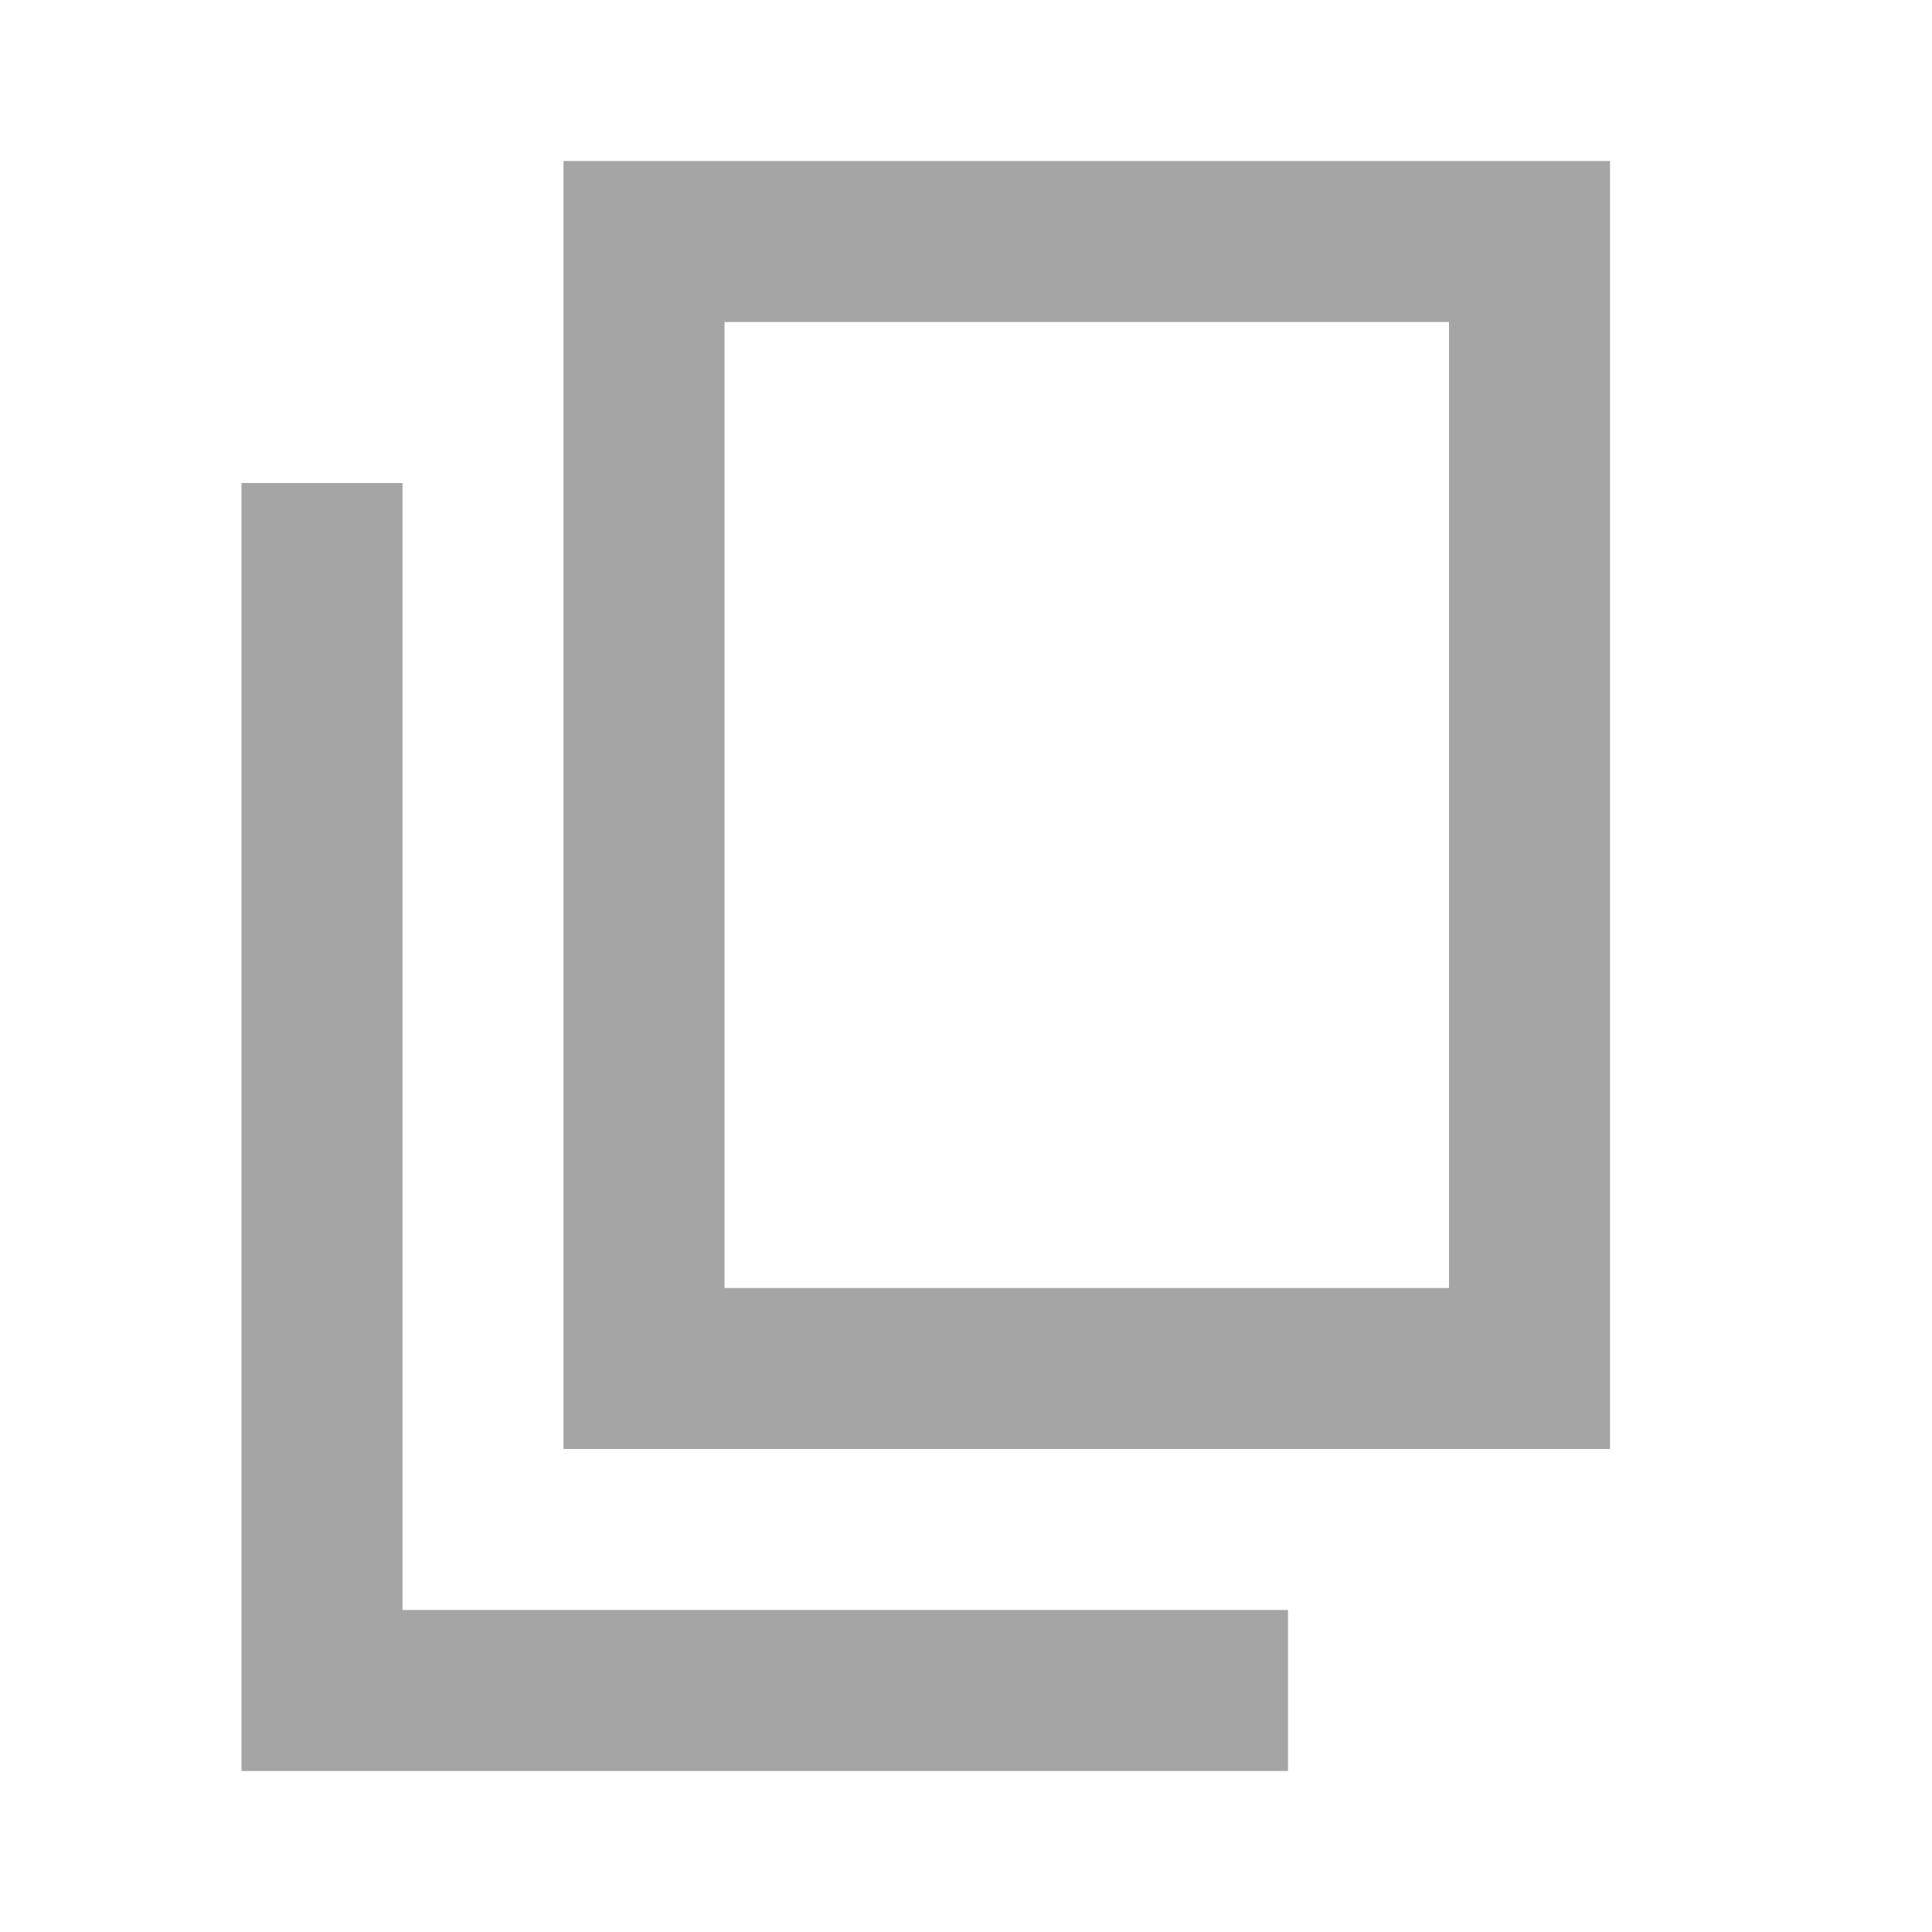
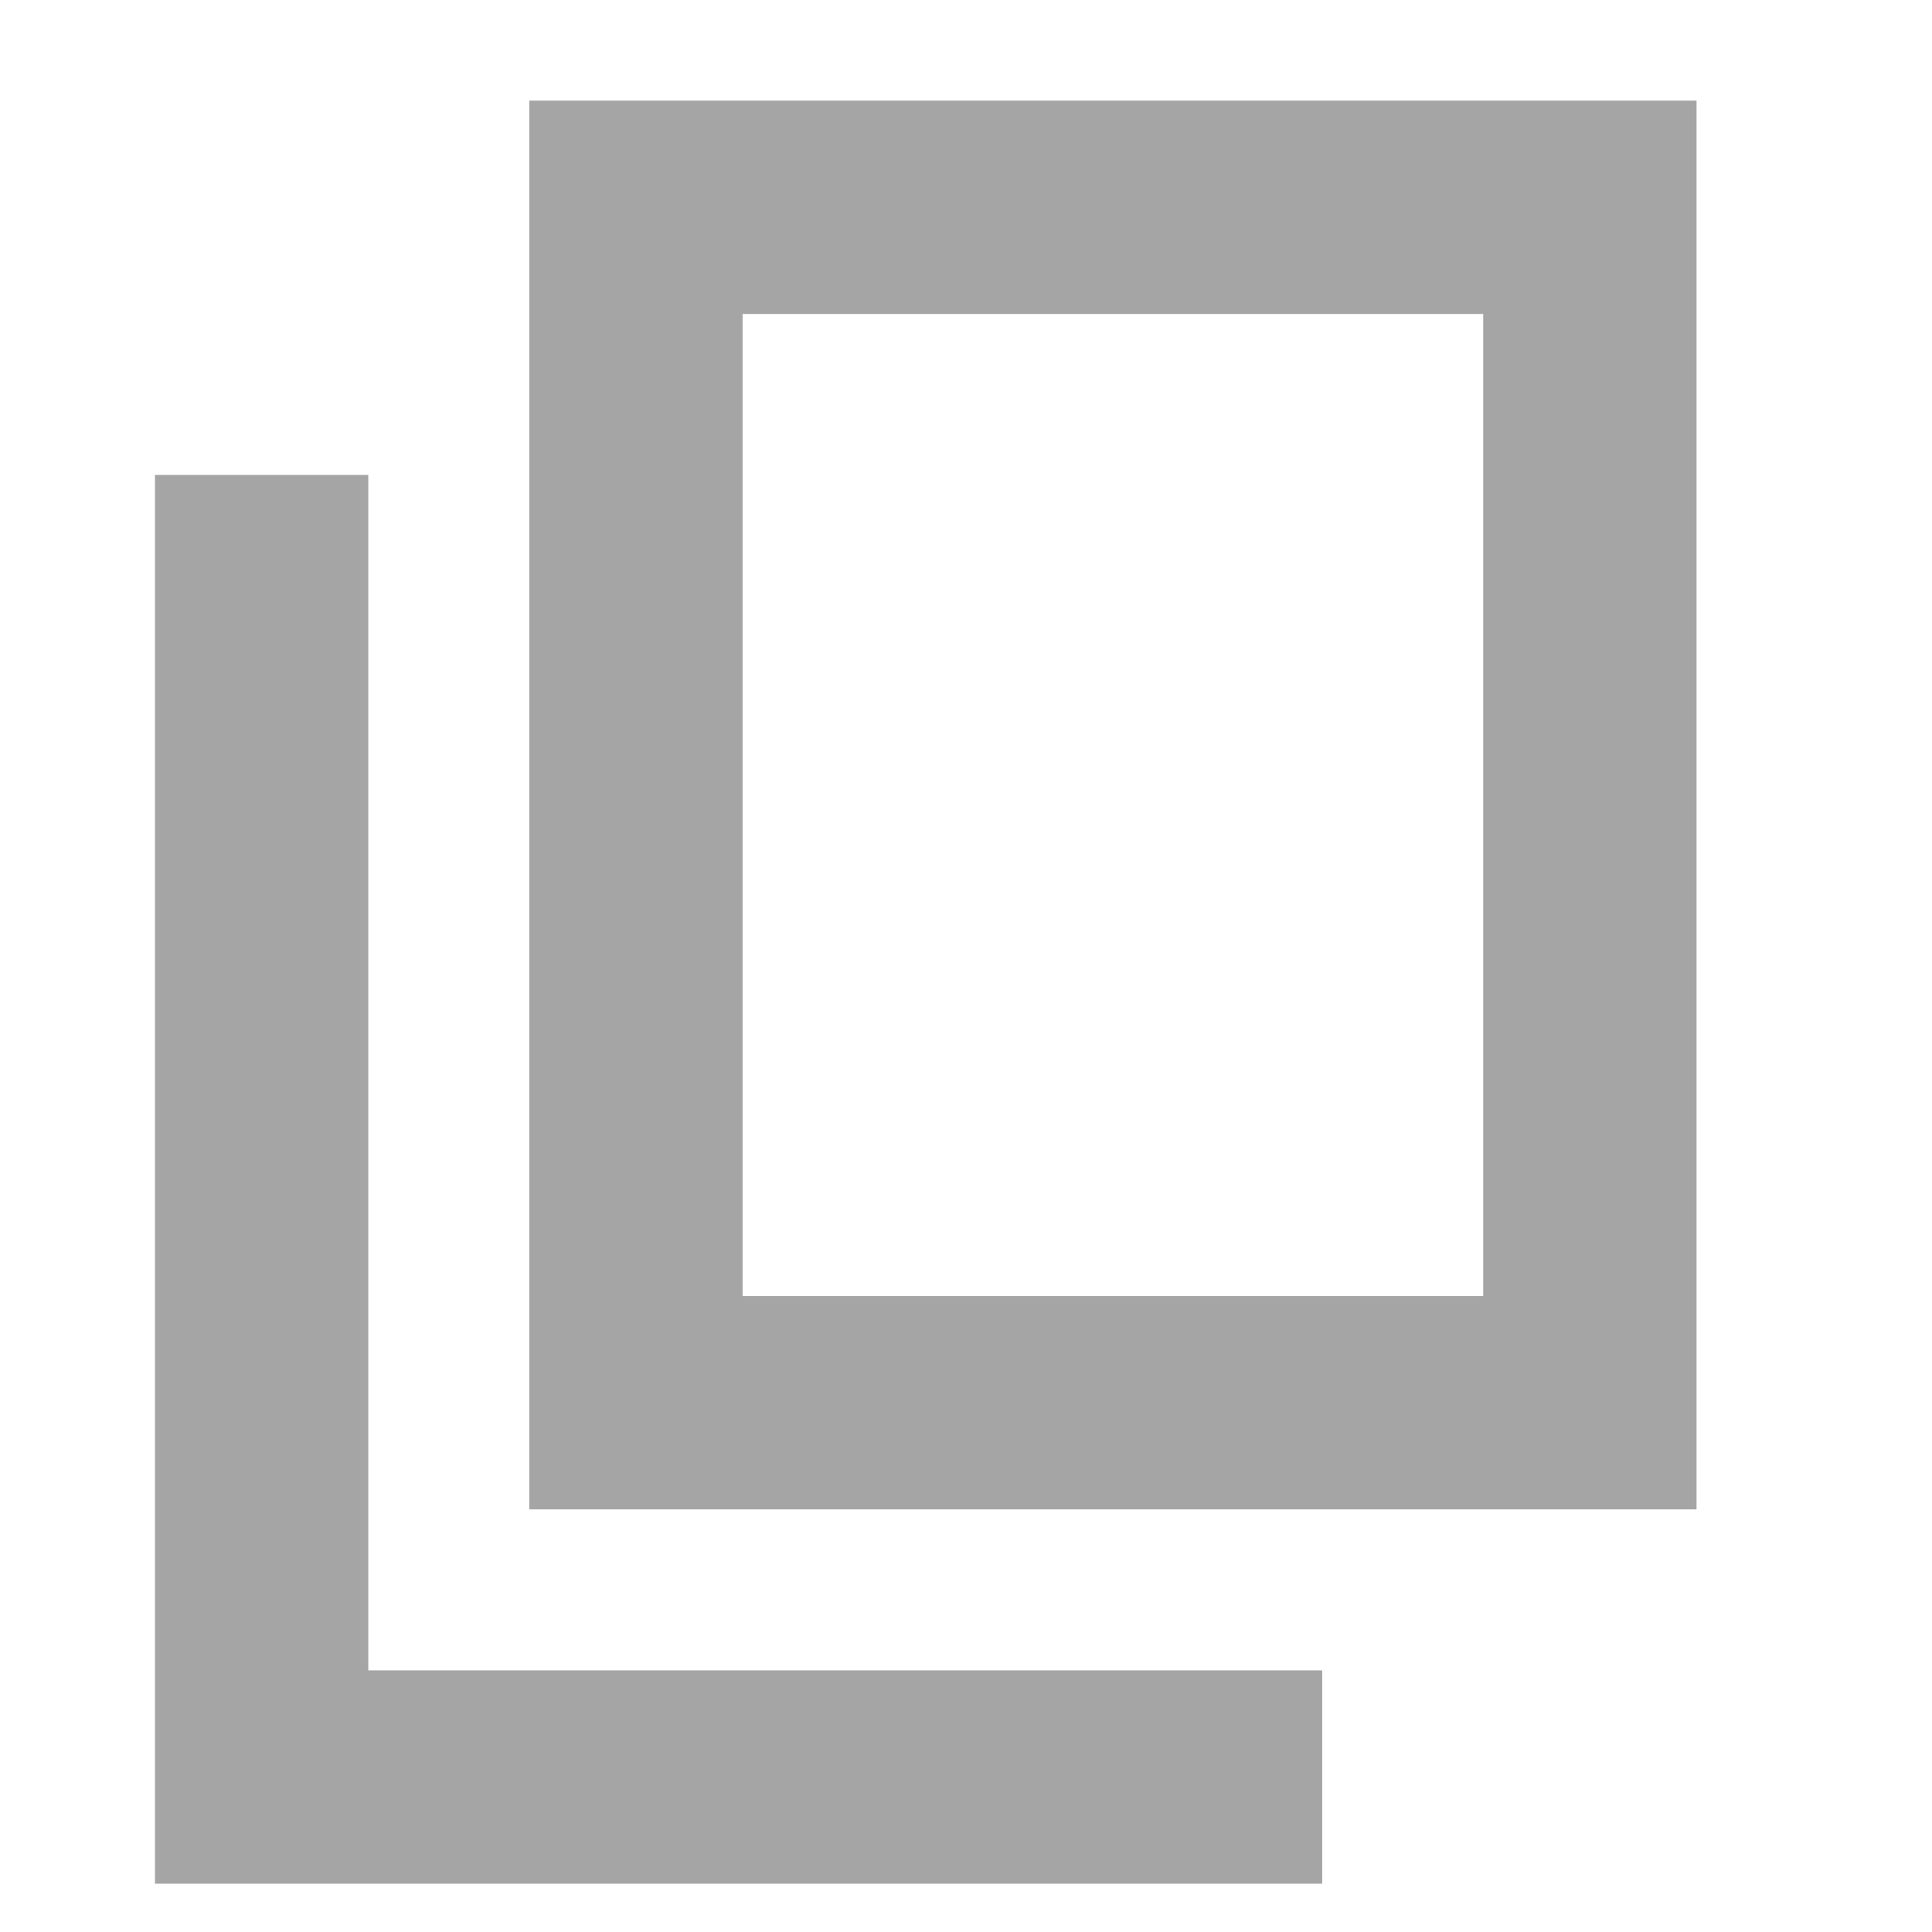
<svg xmlns="http://www.w3.org/2000/svg" height="24px" viewBox="0 -960 960 960" width="24px" fill="rgb(165, 165, 165)">
-   <path d="M280-240v-640h520v640H280Zm80-80h360v-480H360v480ZM120-80v-640h80v560h440v80H120Zm240-240v-480 480Z" />
+   <path d="M263-210v-700h580v700H263Zm106-106h368v-488H369v488ZM77-24v-700h106v594h474v106H77Zm292-292v-488 488Z" />
</svg>
